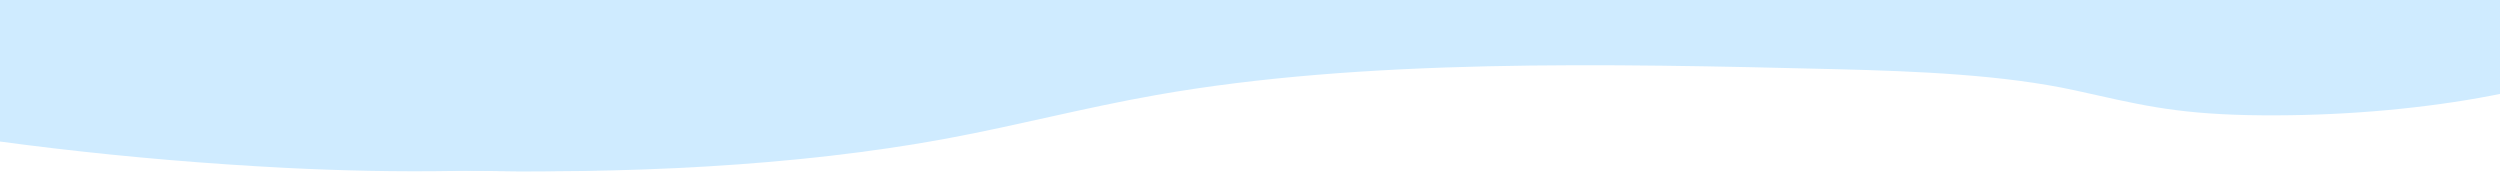
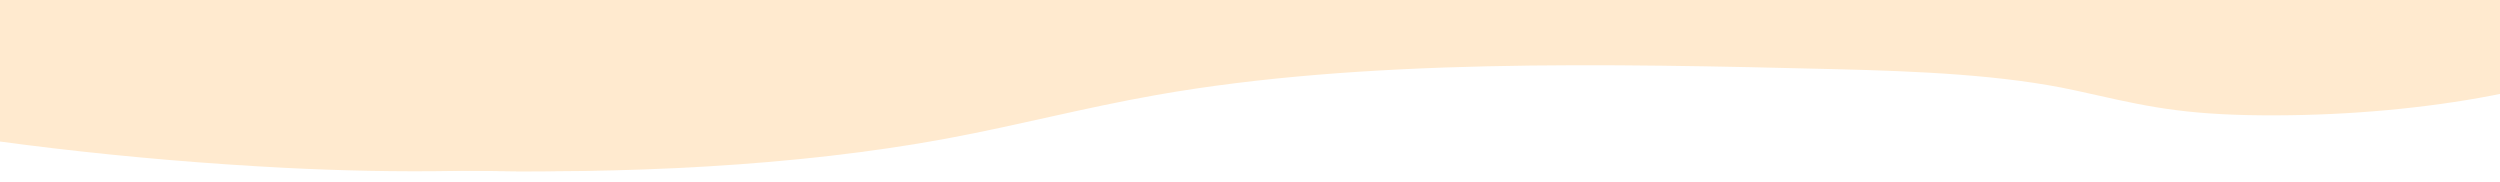
<svg xmlns="http://www.w3.org/2000/svg" xmlns:xlink="http://www.w3.org/1999/xlink" version="1.1" id="Calque_1" x="0px" y="0px" viewBox="0 0 1366 99" style="enable-background:new 0 0 1366 99;" xml:space="preserve">
  <style type="text/css">
- 	.st0{fill:#9CBDE4;}
- 	.st1{clip-path:url(#SVGID_2_);}
- 	.st2{fill:#CFEBFF;}
+ 	.st0{clip-path:url(#SVGID_2_);}
+ 	.st1{fill:#FFEACF;}
</style>
  <g>
    <g>
-       <defs>
-         <rect id="SVGID_1_" x="-916.9" y="-9" width="2343" height="117" />
-       </defs>
-       <clipPath id="SVGID_2_">
-         <use xlink:href="#SVGID_1_" style="overflow:visible;" />
-       </clipPath>
-       <g class="st1">
-         <path class="st2" d="M-613.6,16.1c86.2-27.3,198.1-25.6,296.1-11.3c98,14.2,188,39.5,283.5,57.5c80.1,15.1,164.1,25,249.1,29.4     c121.7,6.2,257.6-1.4,342.4-45.6c94.4-49.2,87.2-137.9-14.9-183c-52-23-120-34.2-179.3-52.2s-114.2-47.7-109.2-82.3     c4.7-32,59.1-56.6,115.3-72.1c43.5-11.9,97.1-24.9,102.3-49.6c5.1-23.9-40-42.6-83-53.3c-140.3-34.7-313.2-34.4-453,0.9     c-49.9,12.6-95.7,29.3-148,39.1c-137.3,25.7-288.6-0.2-434-9.7c-123-8-249.2-3.9-369.1,12.2c-72,9.6-144.3,24.4-194.9,51.8     c-36.5,19.8-59.2,44.8-80.5,69.5c-22.7,26.3-44.6,52.9-65.6,79.6c-12.6,16-25,32.4-28.2,49.5c-5.9,31.1,18.9,61.8,52.8,88.1     c80.4,62.3,215.6,106.1,362.1,117.2s301.4-10.6,415-58.2" />
-         <path class="st2" d="M-673.2,16.1C-587-11.2-475.1-9.5-377.1,4.8c98,14.2,188,39.5,283.5,57.5c80.1,15.1,164.1,25,249.1,29.4     c121.7,6.2,257.6-1.4,342.4-45.6c94.4-49.2,87.2-137.9-14.9-183c-52-23-120-34.2-179.3-52.2s-114.2-47.7-109.2-82.3     c4.7-32,59.1-56.6,115.3-72.1c43.5-11.9,97.1-24.9,102.3-49.6c5.1-23.9-40-42.6-83-53.3c-140.3-34.7-313.2-34.4-453,0.9     c-49.9,12.6-95.7,29.3-148,39.1c-137.3,25.7-288.6-0.2-434-9.7c-123-8-249.2-3.9-369.1,12.2c-72,9.6-144.3,24.4-194.9,51.8     c-36.5,19.8-59.2,44.8-80.5,69.5c-22.7,26.3-44.6,52.9-65.6,79.6c-12.6,16-25,32.4-28.2,49.5c-5.9,31.1,18.9,61.8,52.8,88.1     c80.4,62.3,215.6,106.1,362.1,117.2s301.4-10.6,415-58.2" />
-         <path class="st2" d="M1440.9,27.4c42.9-21.9,53.8-49.6,54.4-76.2c0.4-18.7-5.5-39.1-41.4-52.9c-47.3-18.2-138.2-21.8-161.7-45     c-20.8-20.6,27.6-41.4,74.1-56s99.9-32.4,91.2-54.1c-5.5-13.9-35.7-24.7-65.8-33.9c-57.2-17.4-121.6-32.6-194.1-40     c-131.6-13.4-273.8,0.5-397.1,21.5c-75.9,12.9-164.1,28.8-239.5,15.5c-19.9-3.5-36.8-8.8-55.2-13.2     c-53.4-12.7-118.5-17.4-181.9-21.4c-93-5.8-190.7-10.7-280.2-0.2c-89.6,10.5-167,41.4-153.3,74.3c12.9,31,95.2,51.2,160.8,72.3     c23.1,7.5,46.7,17.4,40.9,28.2c-4.6,8.6-26.1,14.6-45.3,20.2C-54.3-104-128.5-63.4-162.7-18.8c-16.1,21-22,45.3,14,63     c29,14.3,78.8,21.2,126.1,26.8c87.9,10.8,177.8,19.6,270.2,22s187.7-2.1,269.7-17.3c39.3-7.3,74.9-16.8,114.6-23.8     C744.6,32,877.4,34.7,1003.1,37.8c44.9,1.1,91.9,3.1,130.8,11.6c33.6,7.4,52.8,12.6,94.4,13.5     C1309.9,64.5,1394.2,51.2,1440.9,27.4z" />
+       <g>
+         <defs>
+           <rect id="SVGID_1_" x="-916.9" y="-9" width="2343" height="117" />
+         </defs>
+         <clipPath id="SVGID_2_">
+           <use xlink:href="#SVGID_1_" style="overflow:visible;" />
+         </clipPath>
+         <g class="st0">
+           <path class="st1" d="M-613.6,16.1c86.2-27.3,198.1-25.6,296.1-11.3c98,14.2,188,39.5,283.5,57.5c80.1,15.1,164.1,25,249.1,29.4      c121.7,6.2,257.6-1.4,342.4-45.6c94.4-49.2,87.2-137.9-14.9-183c-52-23-120-34.2-179.3-52.2s-114.2-47.7-109.2-82.3      c4.7-32,59.1-56.6,115.3-72.1c43.5-11.9,97.1-24.9,102.3-49.6c5.1-23.9-40-42.6-83-53.3c-140.3-34.7-313.2-34.4-453,0.9      c-49.9,12.6-95.7,29.3-148,39.1c-137.3,25.7-288.6-0.2-434-9.7c-123-8-249.2-3.9-369.1,12.2c-72,9.6-144.3,24.4-194.9,51.8      c-36.5,19.8-59.2,44.8-80.5,69.5c-22.7,26.3-44.6,52.9-65.6,79.6c-12.6,16-25,32.4-28.2,49.5c-5.9,31.1,18.9,61.8,52.8,88.1      c80.4,62.3,215.6,106.1,362.1,117.2s301.4-10.6,415-58.2" />
+           <path class="st1" d="M-673.2,16.1C-587-11.2-475.1-9.5-377.1,4.8c98,14.2,188,39.5,283.5,57.5c80.1,15.1,164.1,25,249.1,29.4      c121.7,6.2,257.6-1.4,342.4-45.6c94.4-49.2,87.2-137.9-14.9-183c-52-23-120-34.2-179.3-52.2s-114.2-47.7-109.2-82.3      c4.7-32,59.1-56.6,115.3-72.1c43.5-11.9,97.1-24.9,102.3-49.6c5.1-23.9-40-42.6-83-53.3c-140.3-34.7-313.2-34.4-453,0.9      c-49.9,12.6-95.7,29.3-148,39.1c-137.3,25.7-288.6-0.2-434-9.7c-123-8-249.2-3.9-369.1,12.2c-72,9.6-144.3,24.4-194.9,51.8      c-36.5,19.8-59.2,44.8-80.5,69.5c-22.7,26.3-44.6,52.9-65.6,79.6c-12.6,16-25,32.4-28.2,49.5c-5.9,31.1,18.9,61.8,52.8,88.1      c80.4,62.3,215.6,106.1,362.1,117.2s301.4-10.6,415-58.2" />
+           <path class="st1" d="M1440.9,27.4c42.9-21.9,53.8-49.6,54.4-76.2c0.4-18.7-5.5-39.1-41.4-52.9c-47.3-18.2-138.2-21.8-161.7-45      c-20.8-20.6,27.6-41.4,74.1-56s99.9-32.4,91.2-54.1c-5.5-13.9-35.7-24.7-65.8-33.9c-57.2-17.4-121.6-32.6-194.1-40      c-131.6-13.4-273.8,0.5-397.1,21.5c-75.9,12.9-164.1,28.8-239.5,15.5c-19.9-3.5-36.8-8.8-55.2-13.2      c-53.4-12.7-118.5-17.4-181.9-21.4c-93-5.8-190.7-10.7-280.2-0.2c-89.6,10.5-167,41.4-153.3,74.3c12.9,31,95.2,51.2,160.8,72.3      c23.1,7.5,46.7,17.4,40.9,28.2c-4.6,8.6-26.1,14.6-45.3,20.2C-54.3-104-128.5-63.4-162.7-18.8c-16.1,21-22,45.3,14,63      c29,14.3,78.8,21.2,126.1,26.8c87.9,10.8,177.8,19.6,270.2,22s187.7-2.1,269.7-17.3c39.3-7.3,74.9-16.8,114.6-23.8      C744.6,32,877.4,34.7,1003.1,37.8c44.9,1.1,91.9,3.1,130.8,11.6c33.6,7.4,52.8,12.6,94.4,13.5      C1309.9,64.5,1394.2,51.2,1440.9,27.4z" />
+         </g>
      </g>
    </g>
  </g>
</svg>
